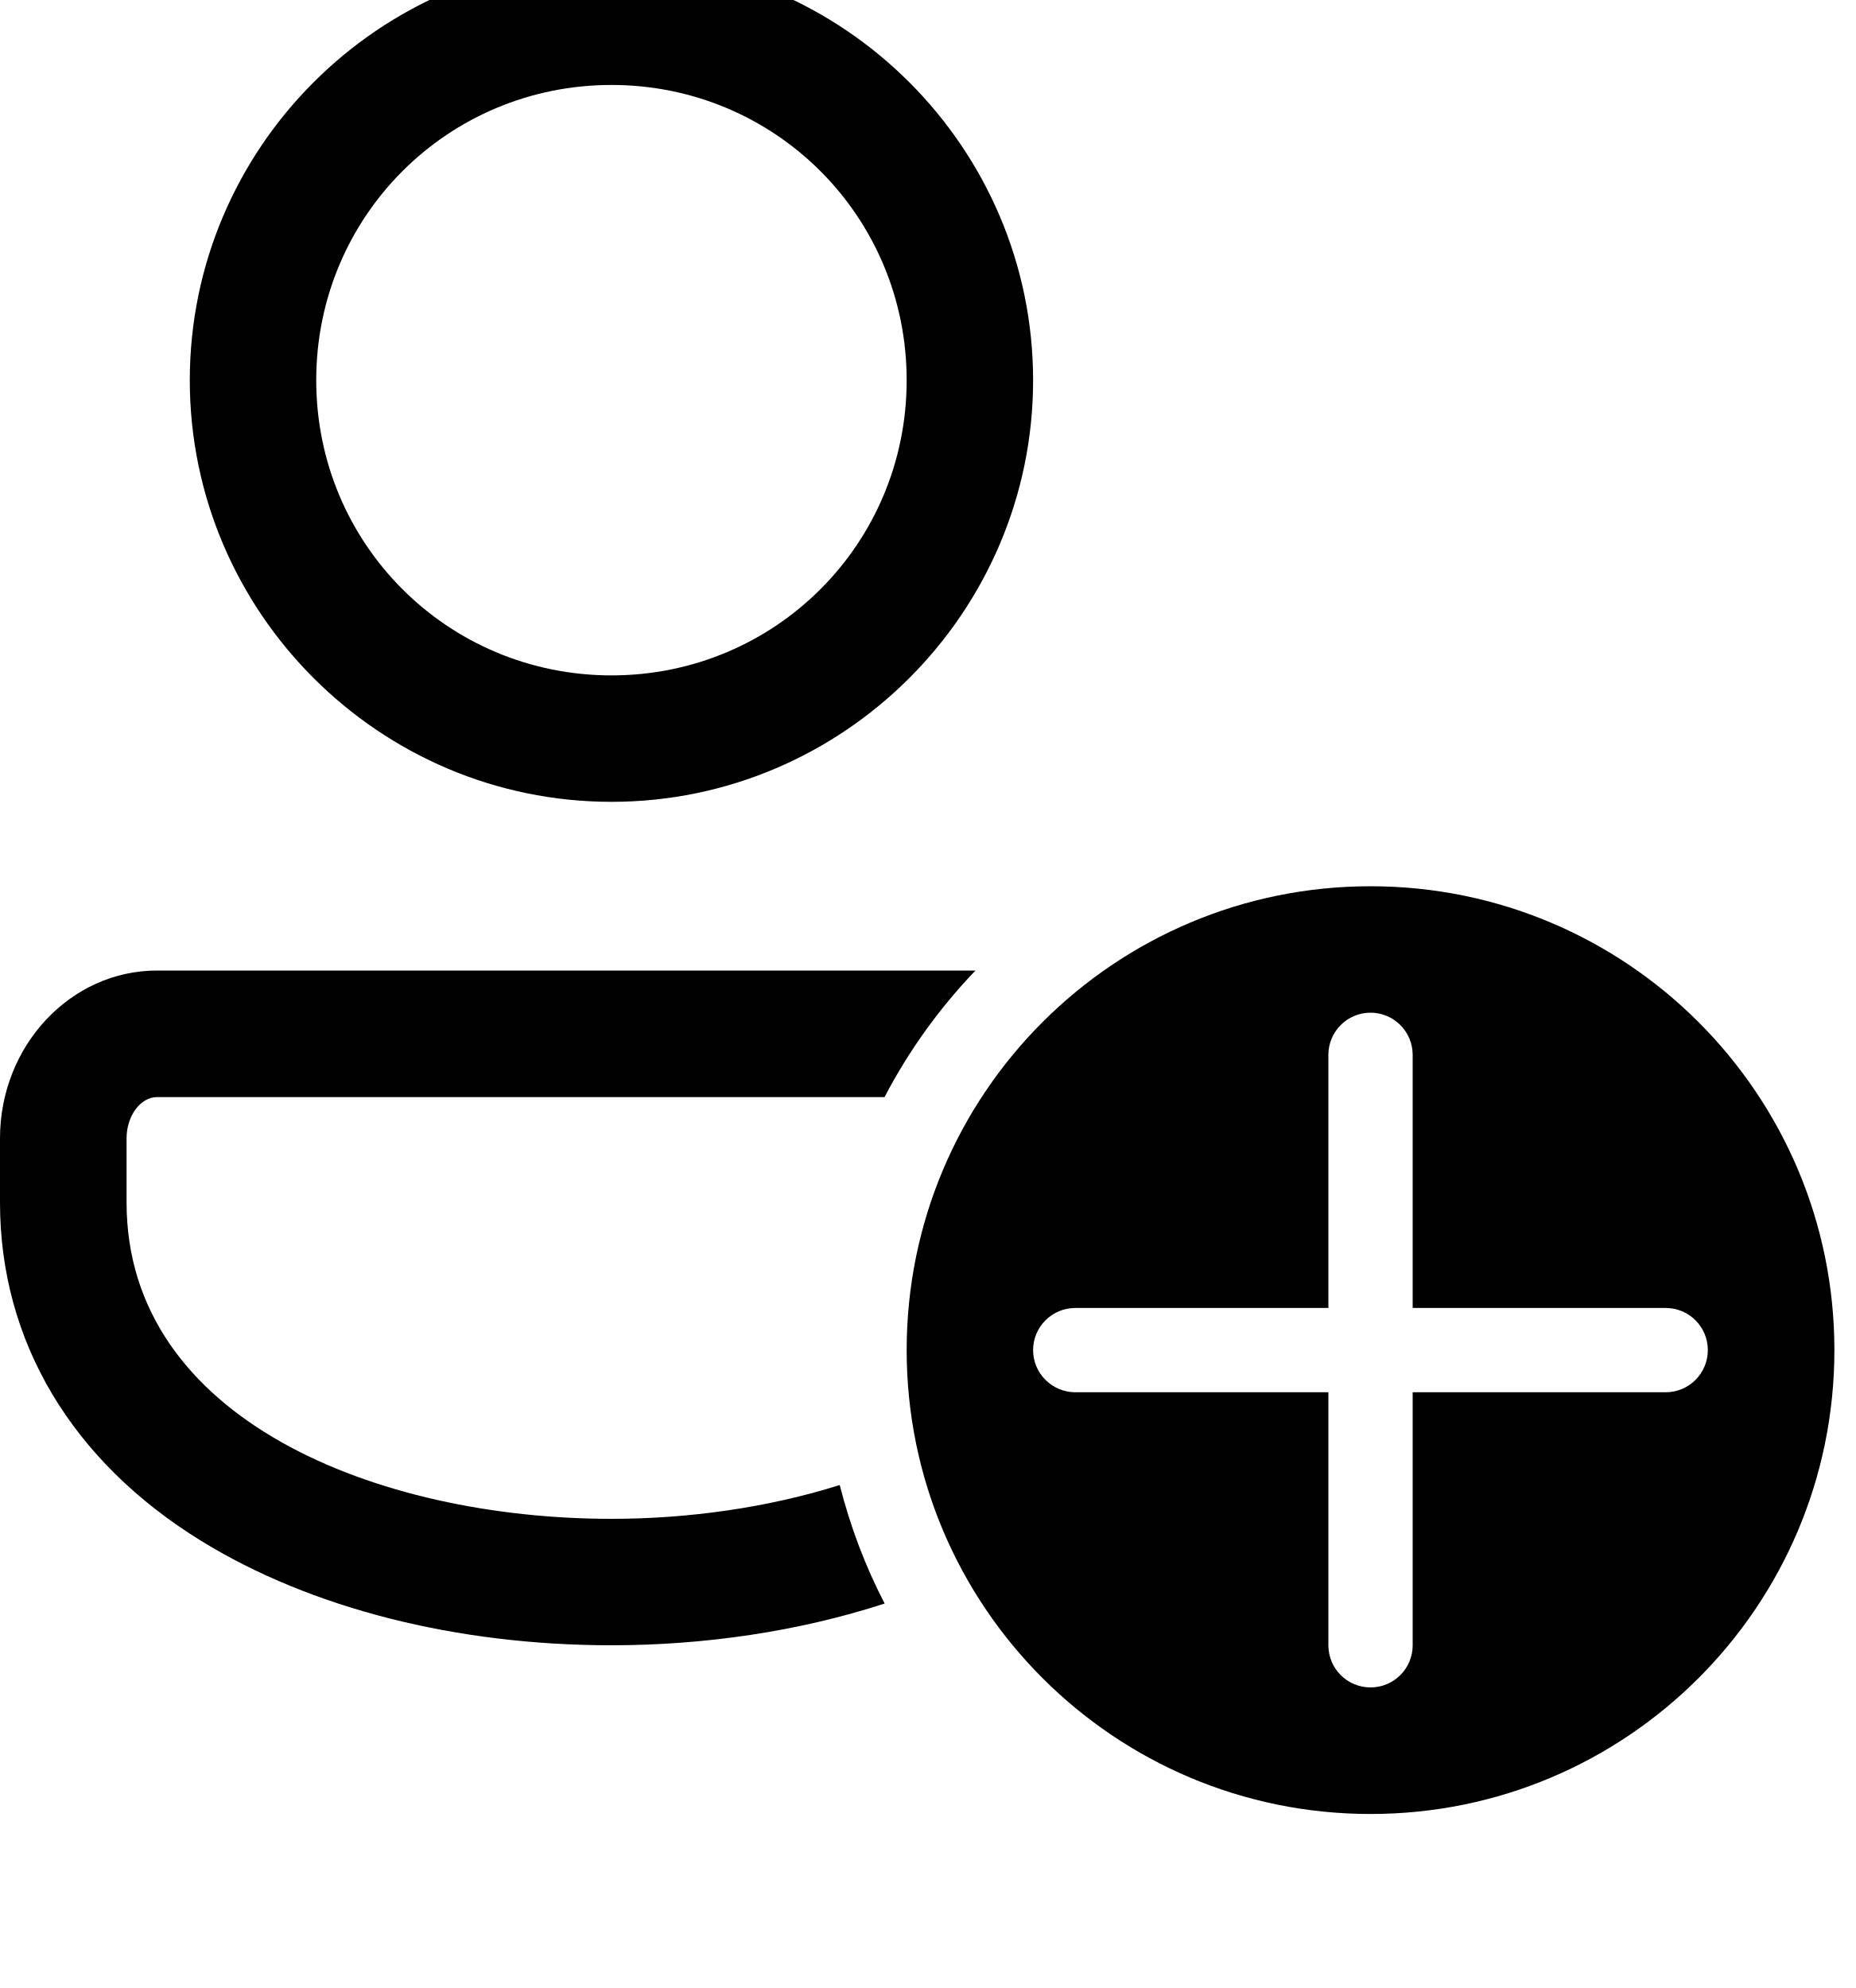
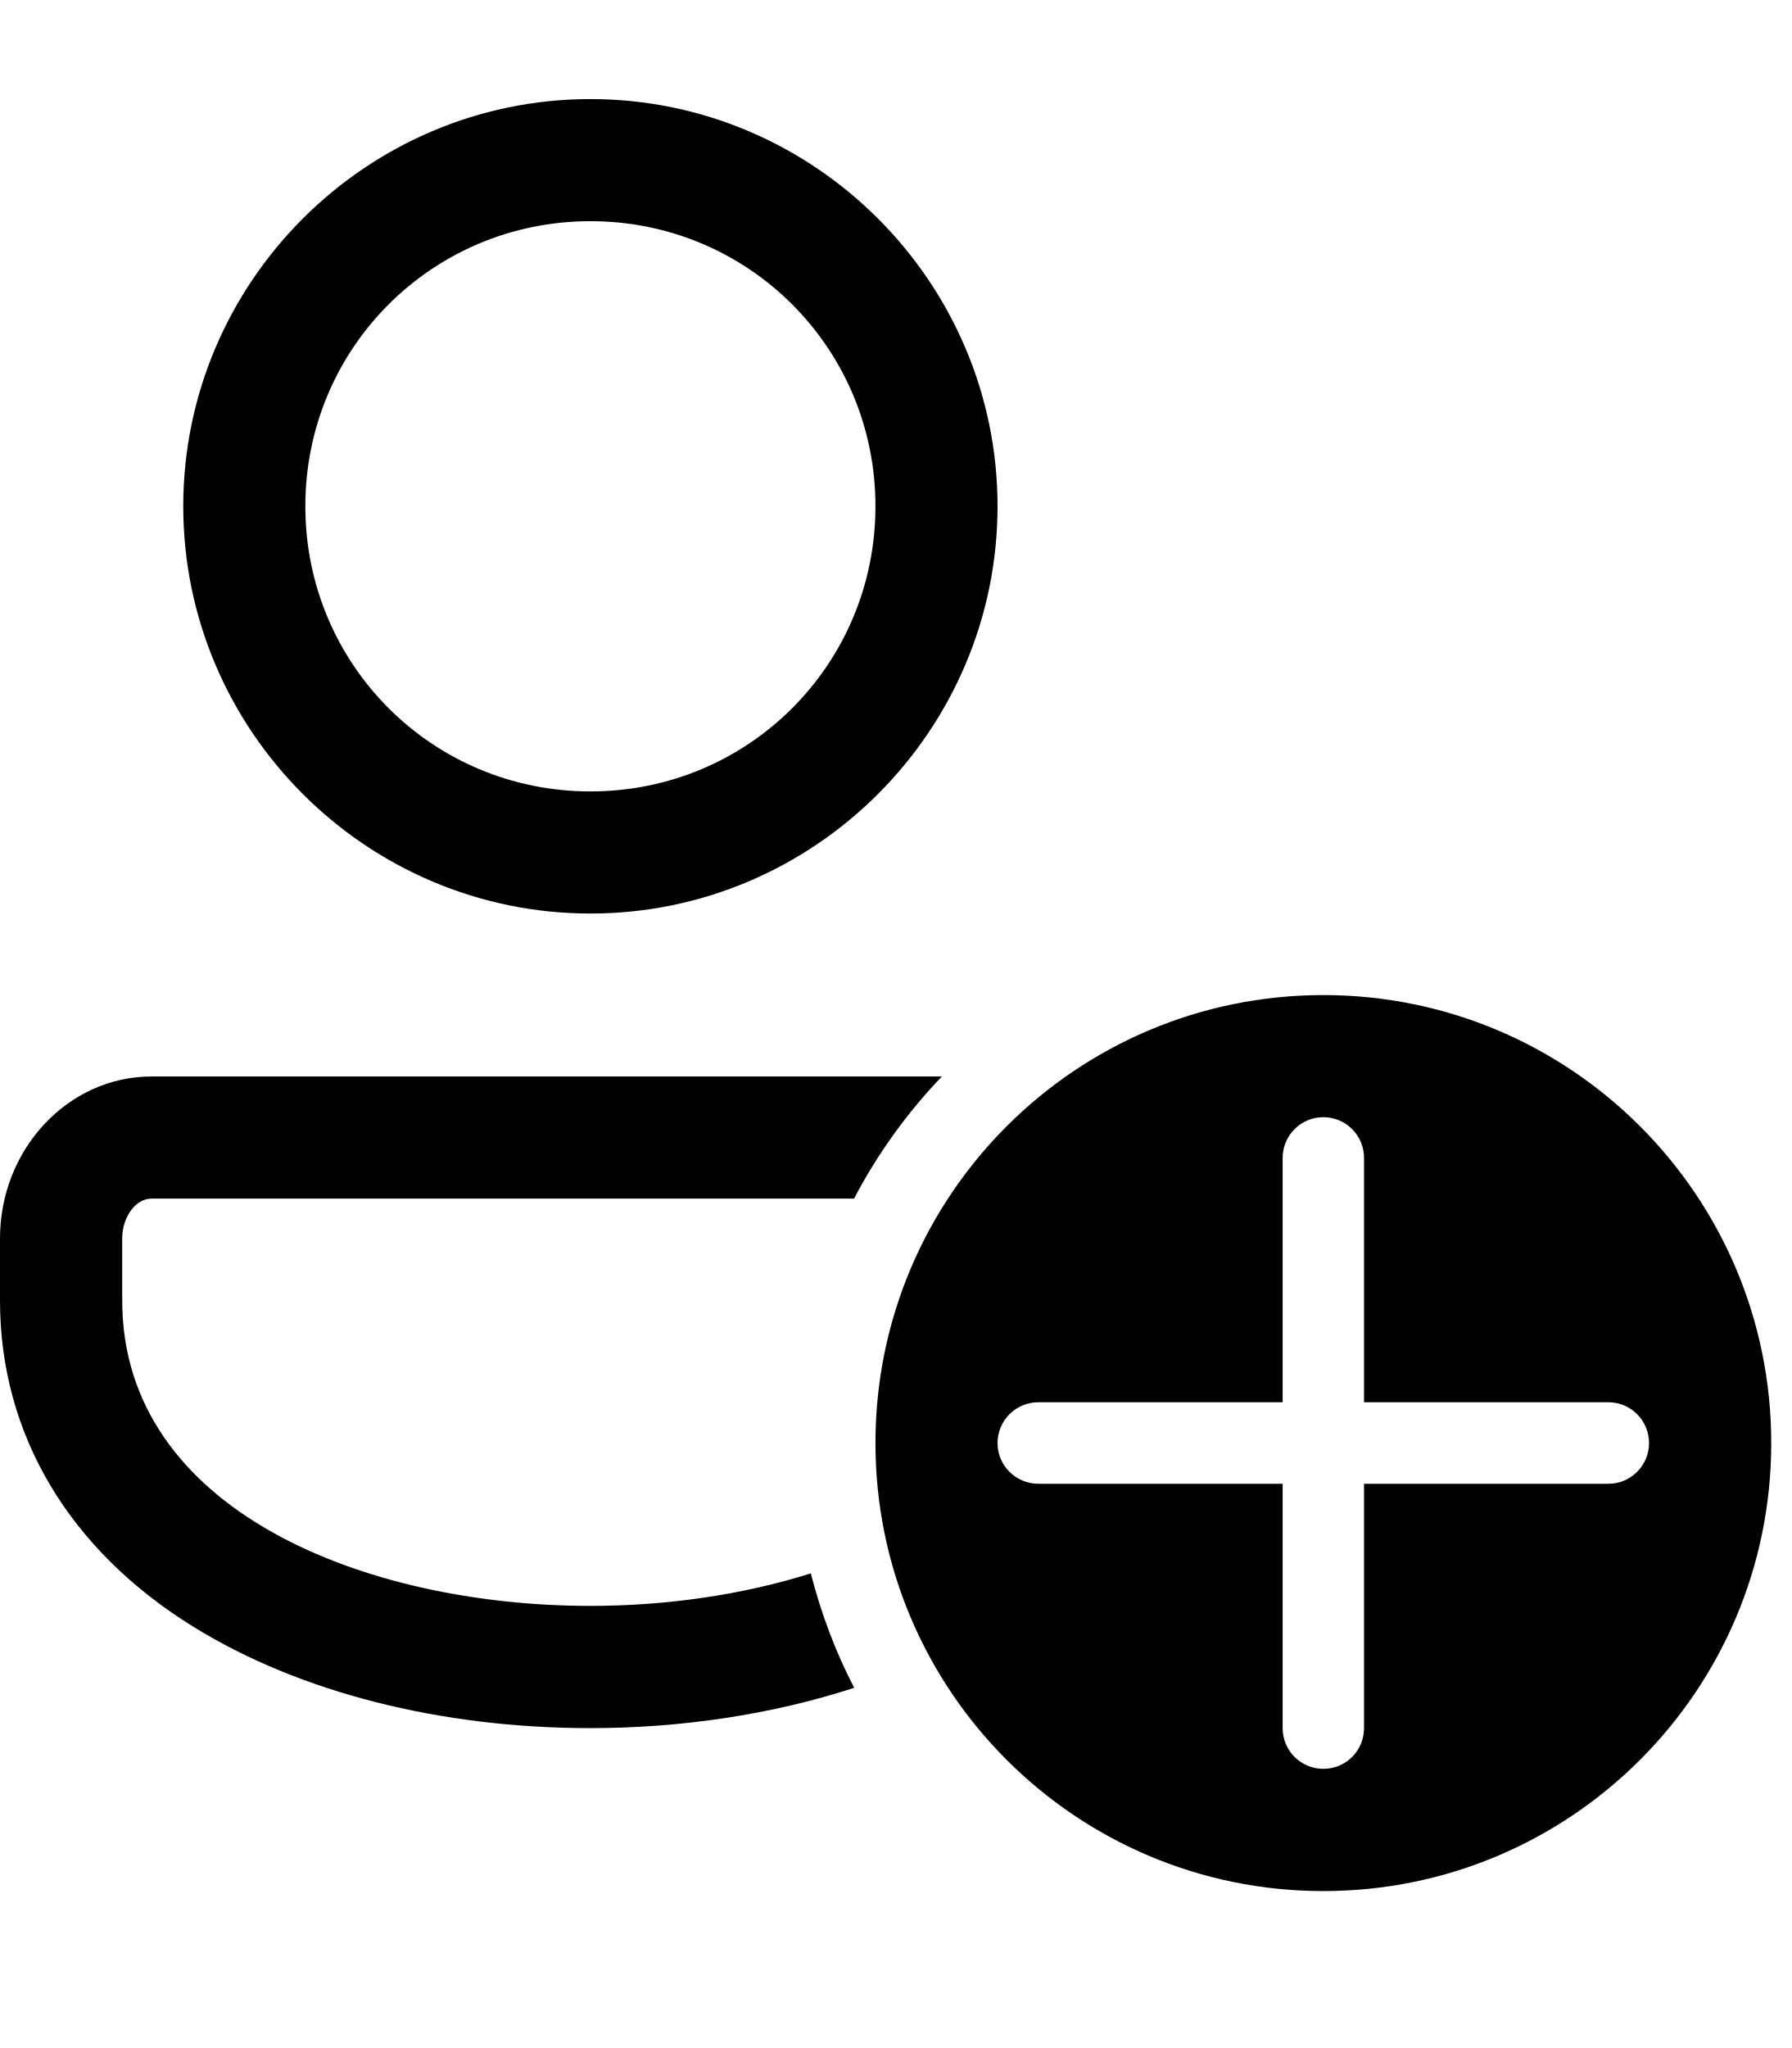
- <svg xmlns="http://www.w3.org/2000/svg" width="14" height="15" viewBox="0 0 14 15" fill="none">
-   <path d="M4.614 -0.313C2.862 -0.313 1.432 1.117 1.432 2.869C1.432 4.62 2.862 6.05 4.614 6.05C6.365 6.05 7.795 4.62 7.795 2.869C7.795 1.117 6.365 -0.313 4.614 -0.313ZM4.614 0.641C5.849 0.641 6.841 1.633 6.841 2.869C6.841 4.104 5.849 5.096 4.614 5.096C3.378 5.096 2.386 4.104 2.386 2.869C2.386 1.633 3.378 0.641 4.614 0.641ZM10.341 6.687C8.408 6.687 6.841 8.254 6.841 10.187C6.841 12.12 8.408 13.687 10.341 13.687C12.274 13.687 13.841 12.12 13.841 10.187C13.841 8.254 12.274 6.687 10.341 6.687ZM1.184 7.323C0.532 7.323 0 7.891 0 8.589V9.073C0 10.117 0.539 11.024 1.519 11.627C2.344 12.135 3.443 12.414 4.614 12.414C5.31 12.414 6.024 12.311 6.675 12.099C6.529 11.819 6.416 11.519 6.336 11.205C5.796 11.375 5.198 11.46 4.614 11.46C2.851 11.46 0.955 10.713 0.955 9.073V8.589C0.955 8.42 1.06 8.278 1.184 8.278H6.674C6.857 7.927 7.089 7.606 7.36 7.323H1.184ZM10.341 7.641C10.517 7.641 10.659 7.784 10.659 7.959V9.869H12.568C12.744 9.869 12.886 10.011 12.886 10.187C12.886 10.362 12.744 10.505 12.568 10.505H10.659V12.414C10.659 12.59 10.517 12.732 10.341 12.732C10.165 12.732 10.023 12.59 10.023 12.414V10.505H8.114C7.938 10.505 7.795 10.362 7.795 10.187C7.795 10.011 7.938 9.869 8.114 9.869H10.023V7.959C10.023 7.784 10.165 7.641 10.341 7.641Z" fill="black" />
+ <svg xmlns="http://www.w3.org/2000/svg" width="14" height="16" viewBox="0 0 14 16" fill="none">
+   <path d="M4.614 0.774C2.862 0.774 1.432 2.204 1.432 3.955C1.432 5.707 2.862 7.137 4.614 7.137C6.365 7.137 7.795 5.707 7.795 3.955C7.795 2.204 6.365 0.774 4.614 0.774ZM4.614 1.728C5.849 1.728 6.841 2.72 6.841 3.955C6.841 5.191 5.849 6.183 4.614 6.183C3.378 6.183 2.386 5.191 2.386 3.955C2.386 2.72 3.378 1.728 4.614 1.728ZM10.341 7.774C8.408 7.774 6.841 9.341 6.841 11.274C6.841 13.207 8.408 14.774 10.341 14.774C12.274 14.774 13.841 13.207 13.841 11.274C13.841 9.341 12.274 7.774 10.341 7.774ZM1.184 8.41C0.532 8.41 0 8.978 0 9.676V10.16C0 11.204 0.539 12.111 1.519 12.714C2.344 13.222 3.443 13.501 4.614 13.501C5.31 13.501 6.024 13.398 6.675 13.186C6.529 12.905 6.416 12.605 6.336 12.292C5.796 12.462 5.198 12.546 4.614 12.546C2.851 12.546 0.955 11.8 0.955 10.16V9.676C0.955 9.507 1.06 9.364 1.184 9.364H6.674C6.857 9.014 7.089 8.693 7.36 8.41H1.184ZM10.341 8.728C10.517 8.728 10.659 8.871 10.659 9.046V10.955H12.568C12.744 10.955 12.886 11.098 12.886 11.274C12.886 11.449 12.744 11.592 12.568 11.592H10.659V13.501C10.659 13.677 10.517 13.819 10.341 13.819C10.165 13.819 10.023 13.677 10.023 13.501V11.592H8.114C7.938 11.592 7.795 11.449 7.795 11.274C7.795 11.098 7.938 10.955 8.114 10.955H10.023V9.046C10.023 8.871 10.165 8.728 10.341 8.728Z" fill="black" />
</svg>
